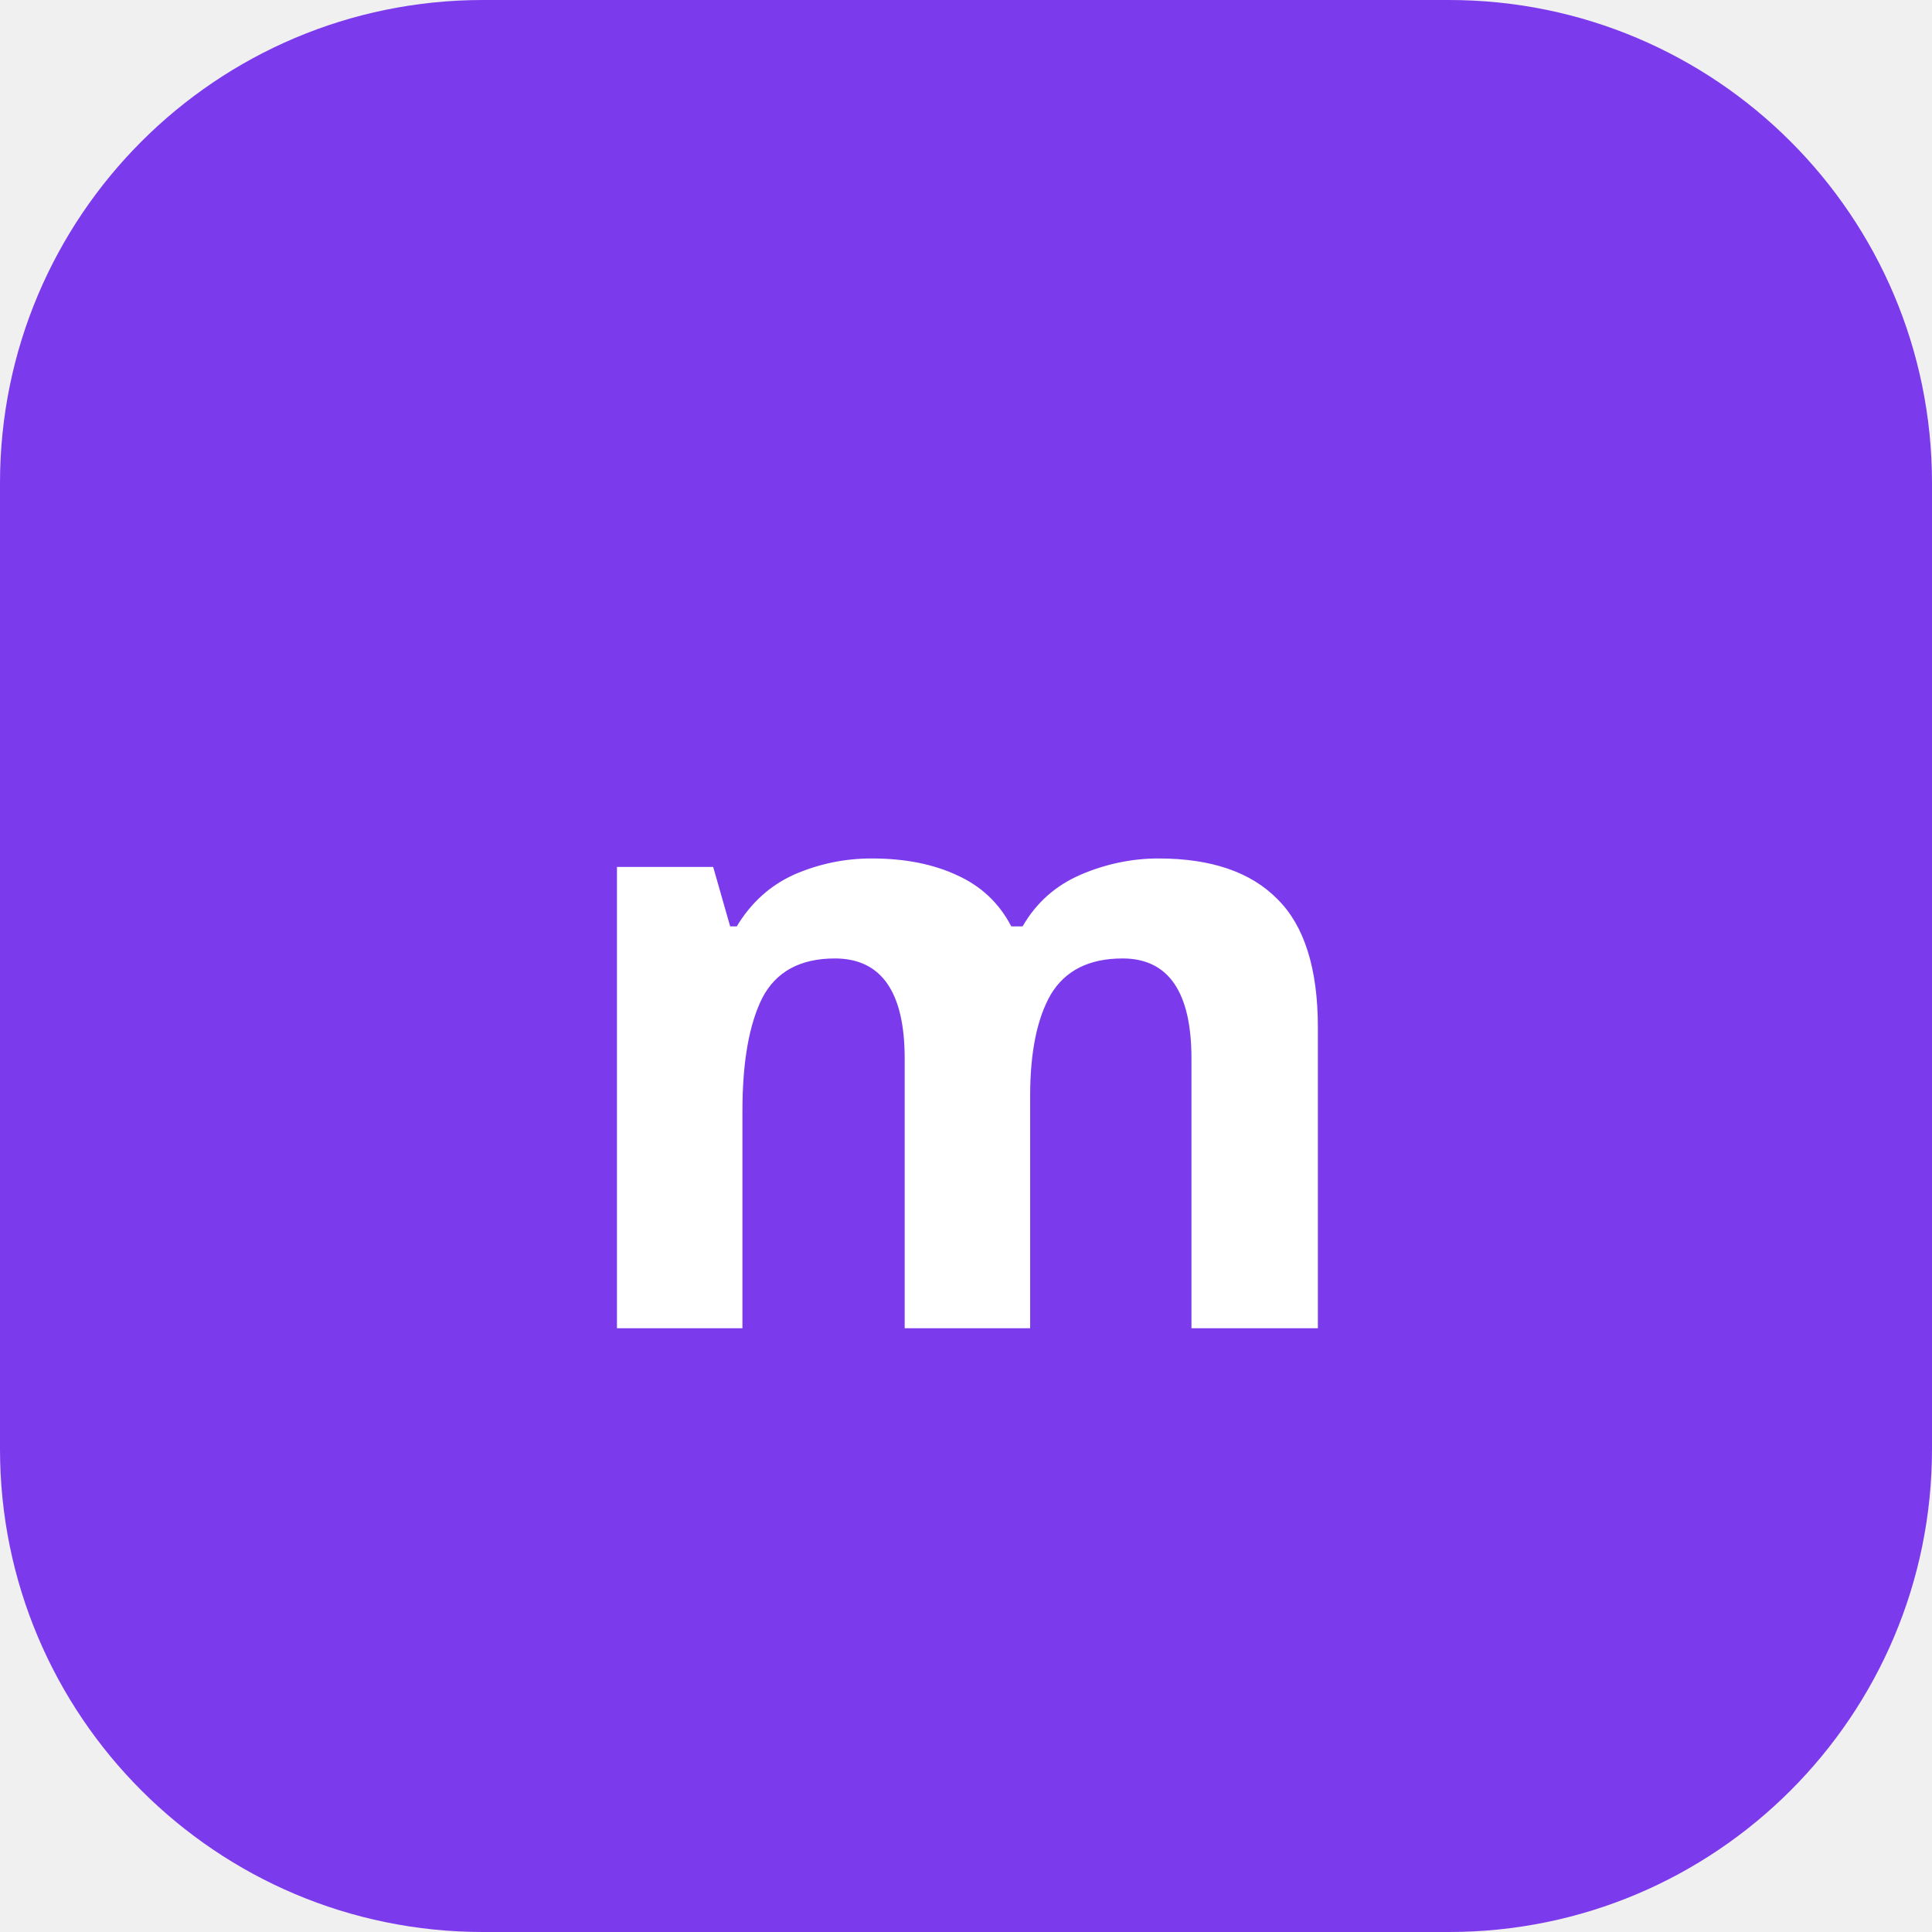
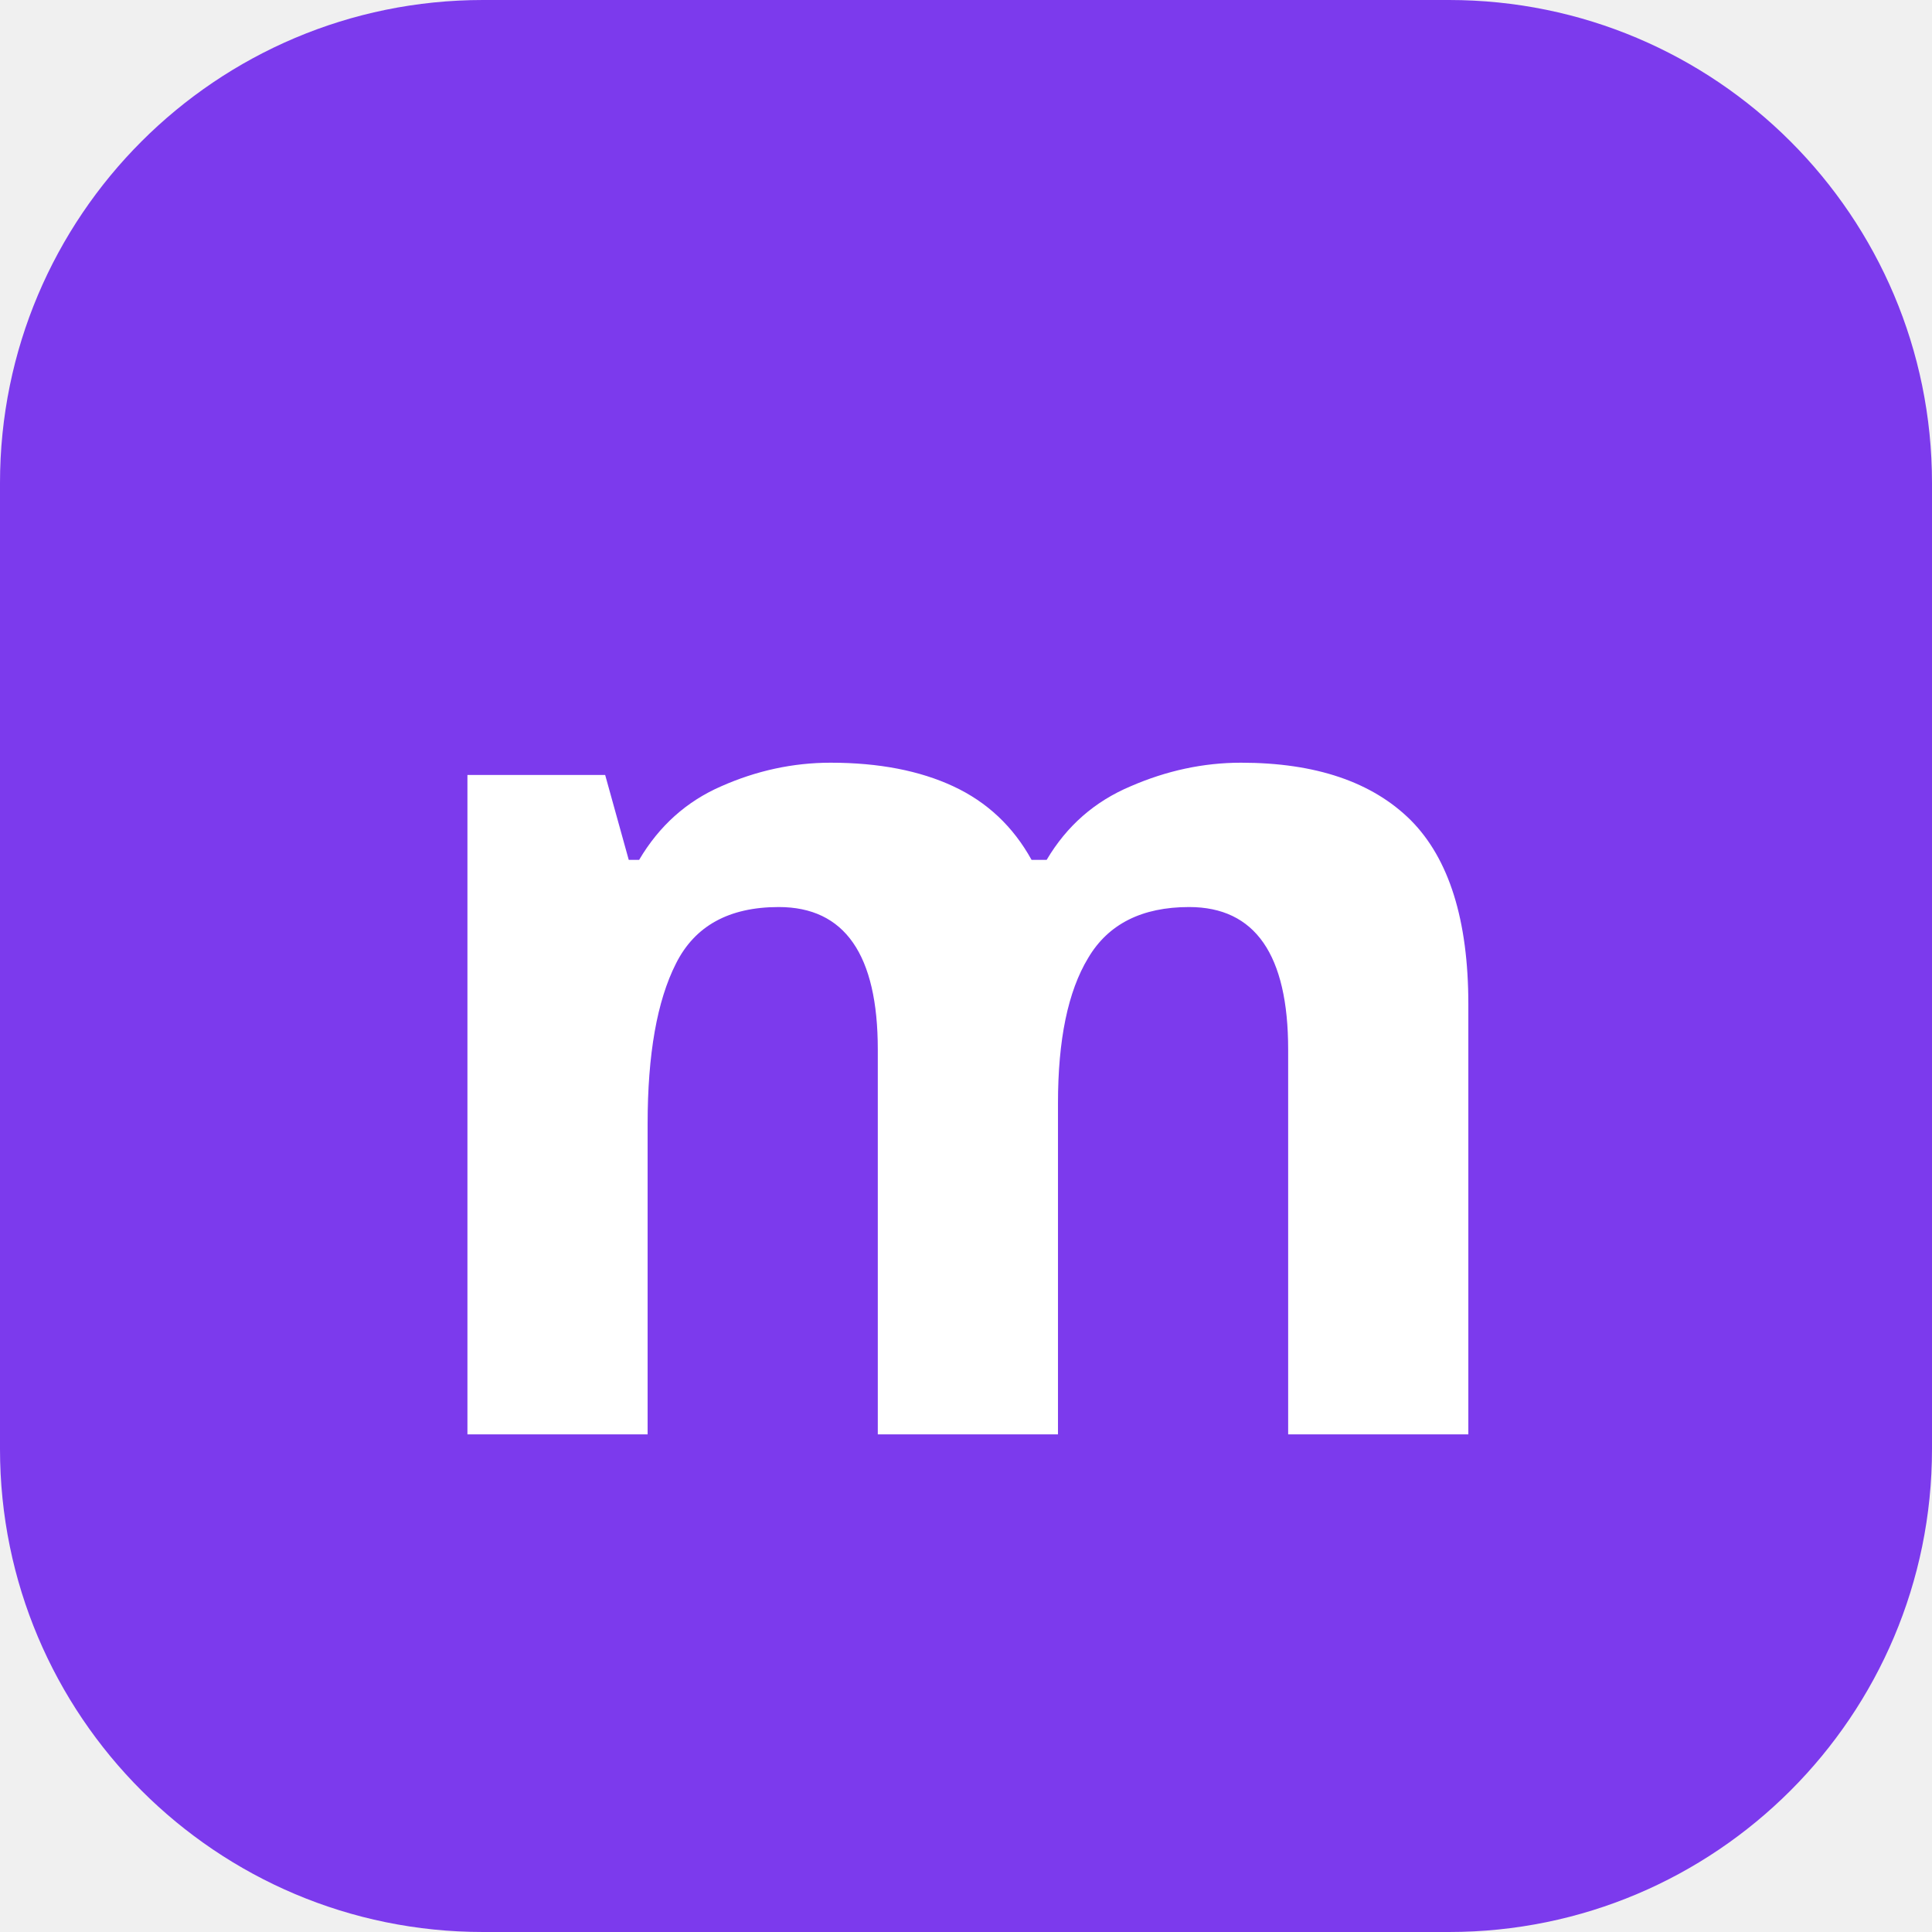
<svg xmlns="http://www.w3.org/2000/svg" viewBox="0 0 32 32" fill="none">
  <rect width="32" height="32" rx="8" fill="#7c3aed" />
-   <text x="16" y="22" text-anchor="middle" font-family="system-ui,sans-serif" font-size="14" font-weight="700" fill="white">m</text>
+   <text x="16" y="16" text-anchor="middle" dominant-baseline="central" font-family="system-ui,sans-serif" font-size="20" font-weight="700" fill="white">m</text>
</svg>
